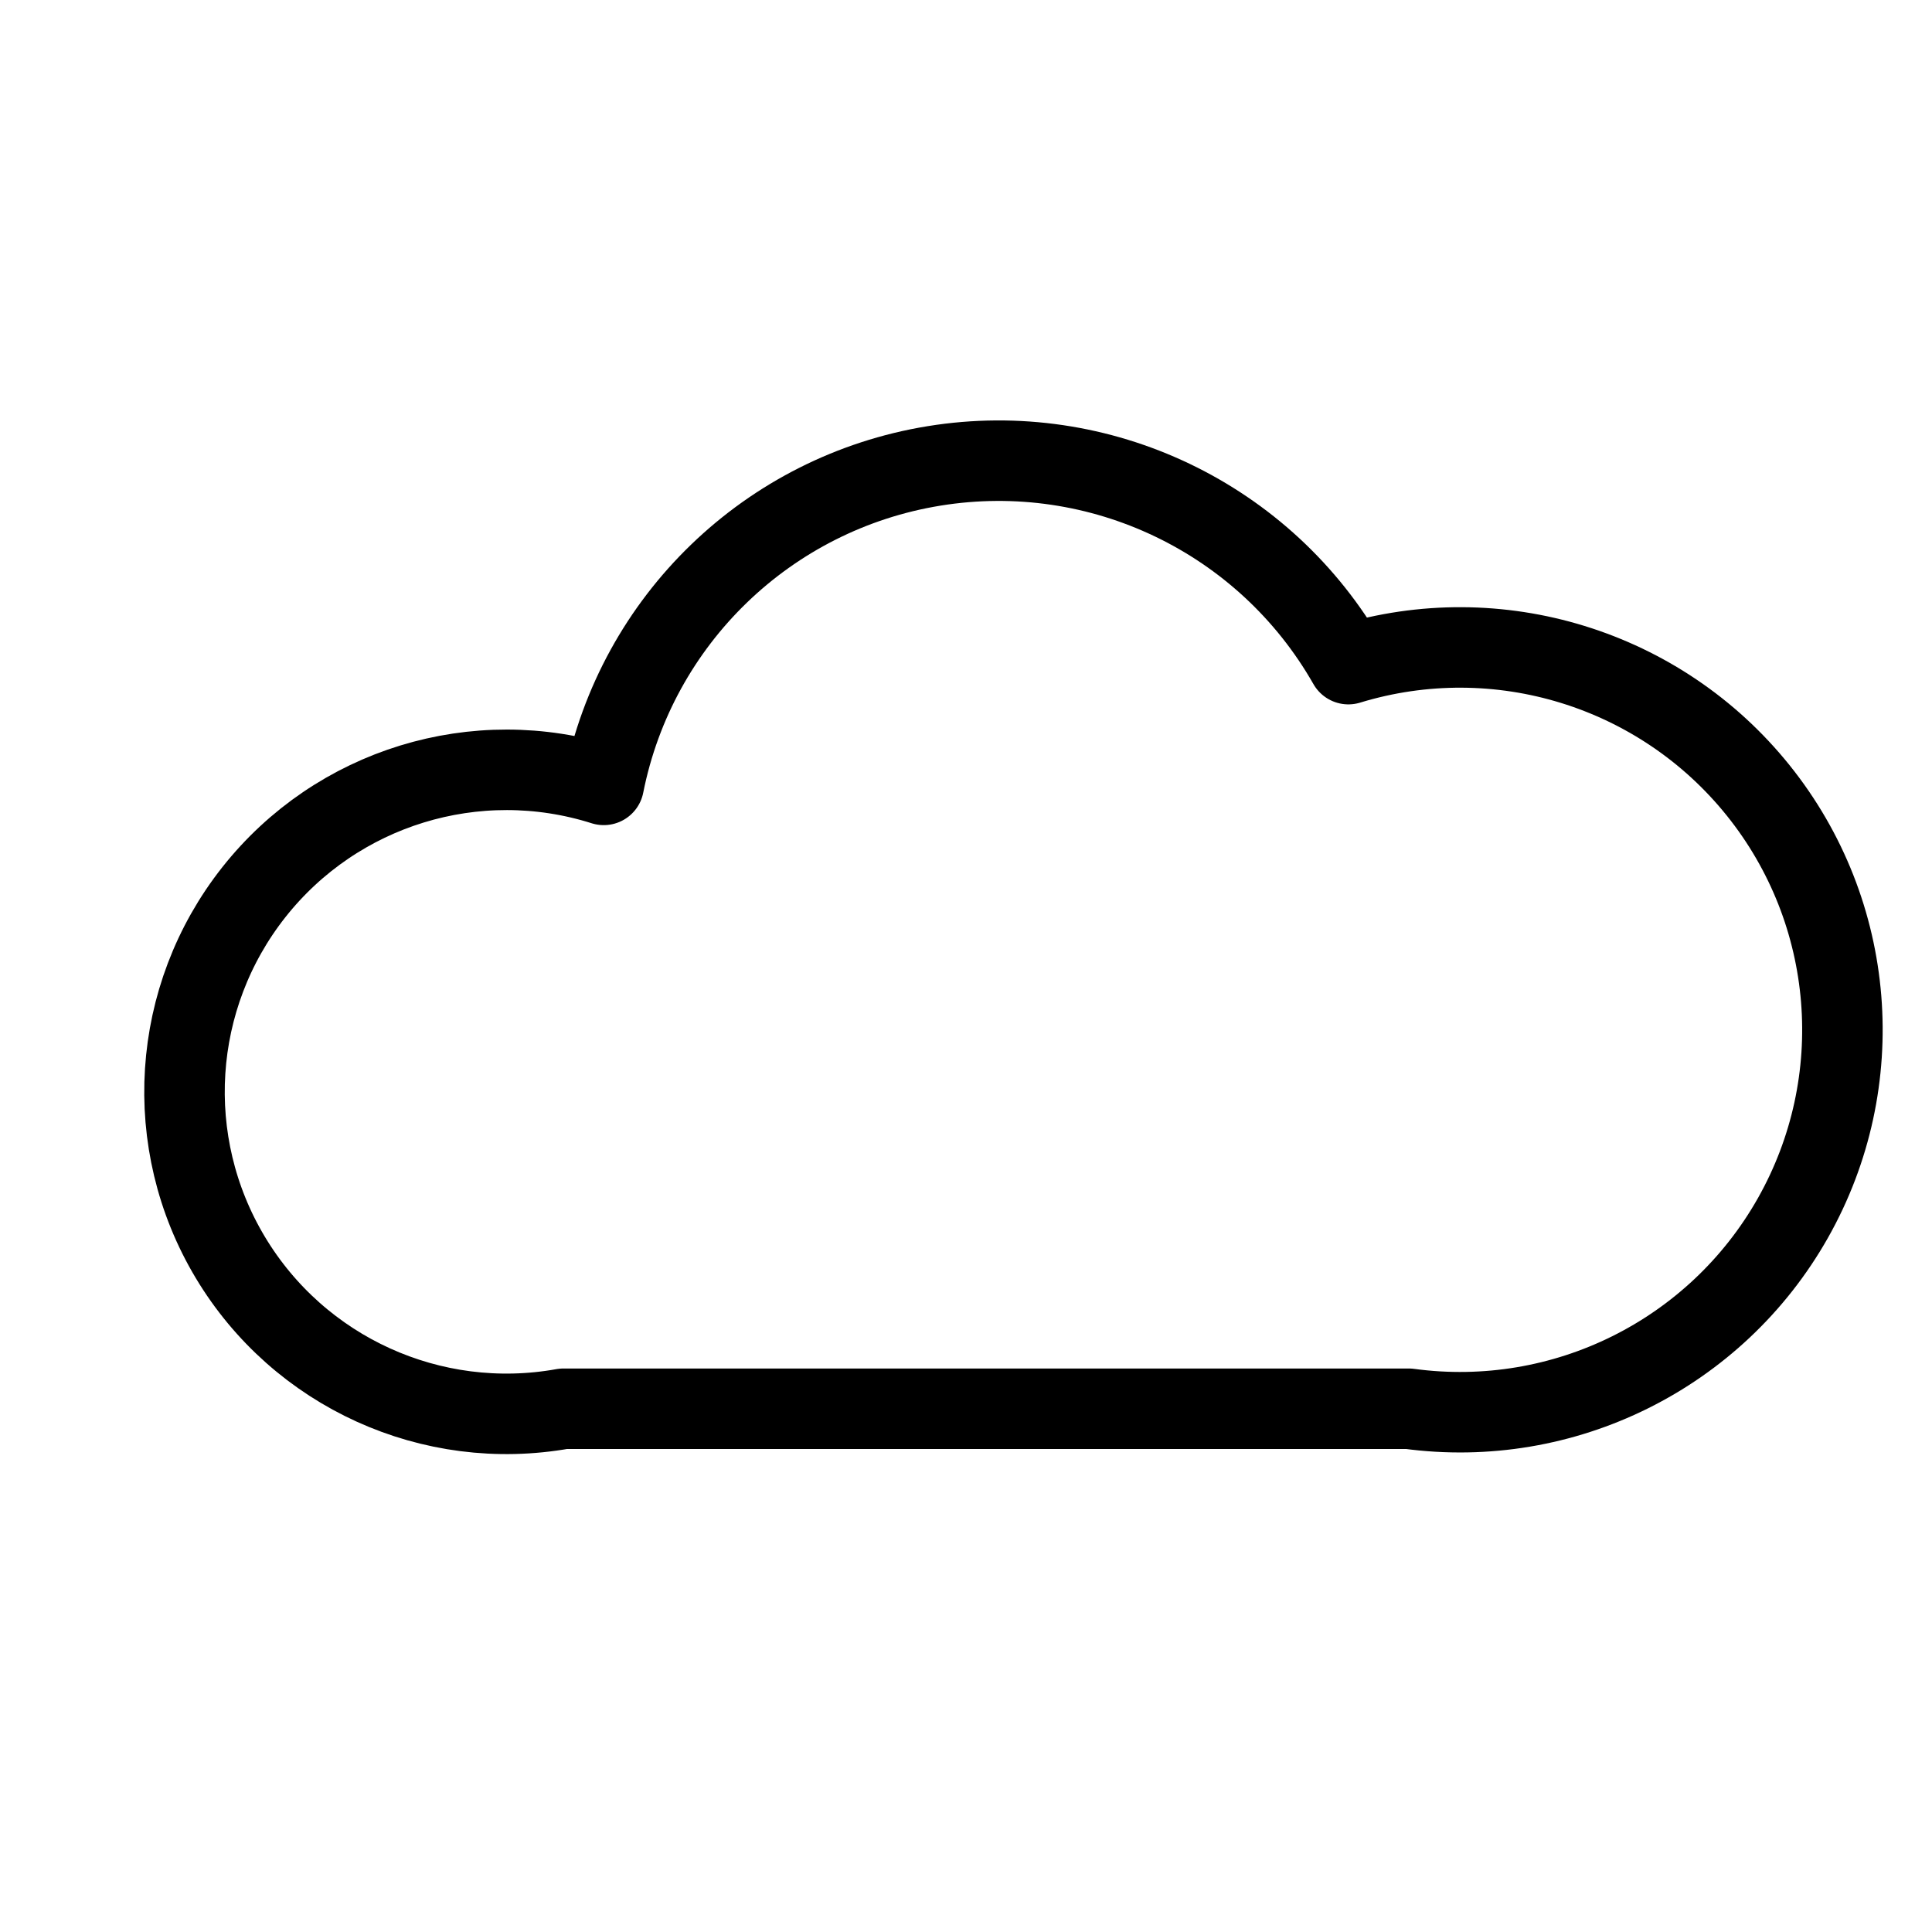
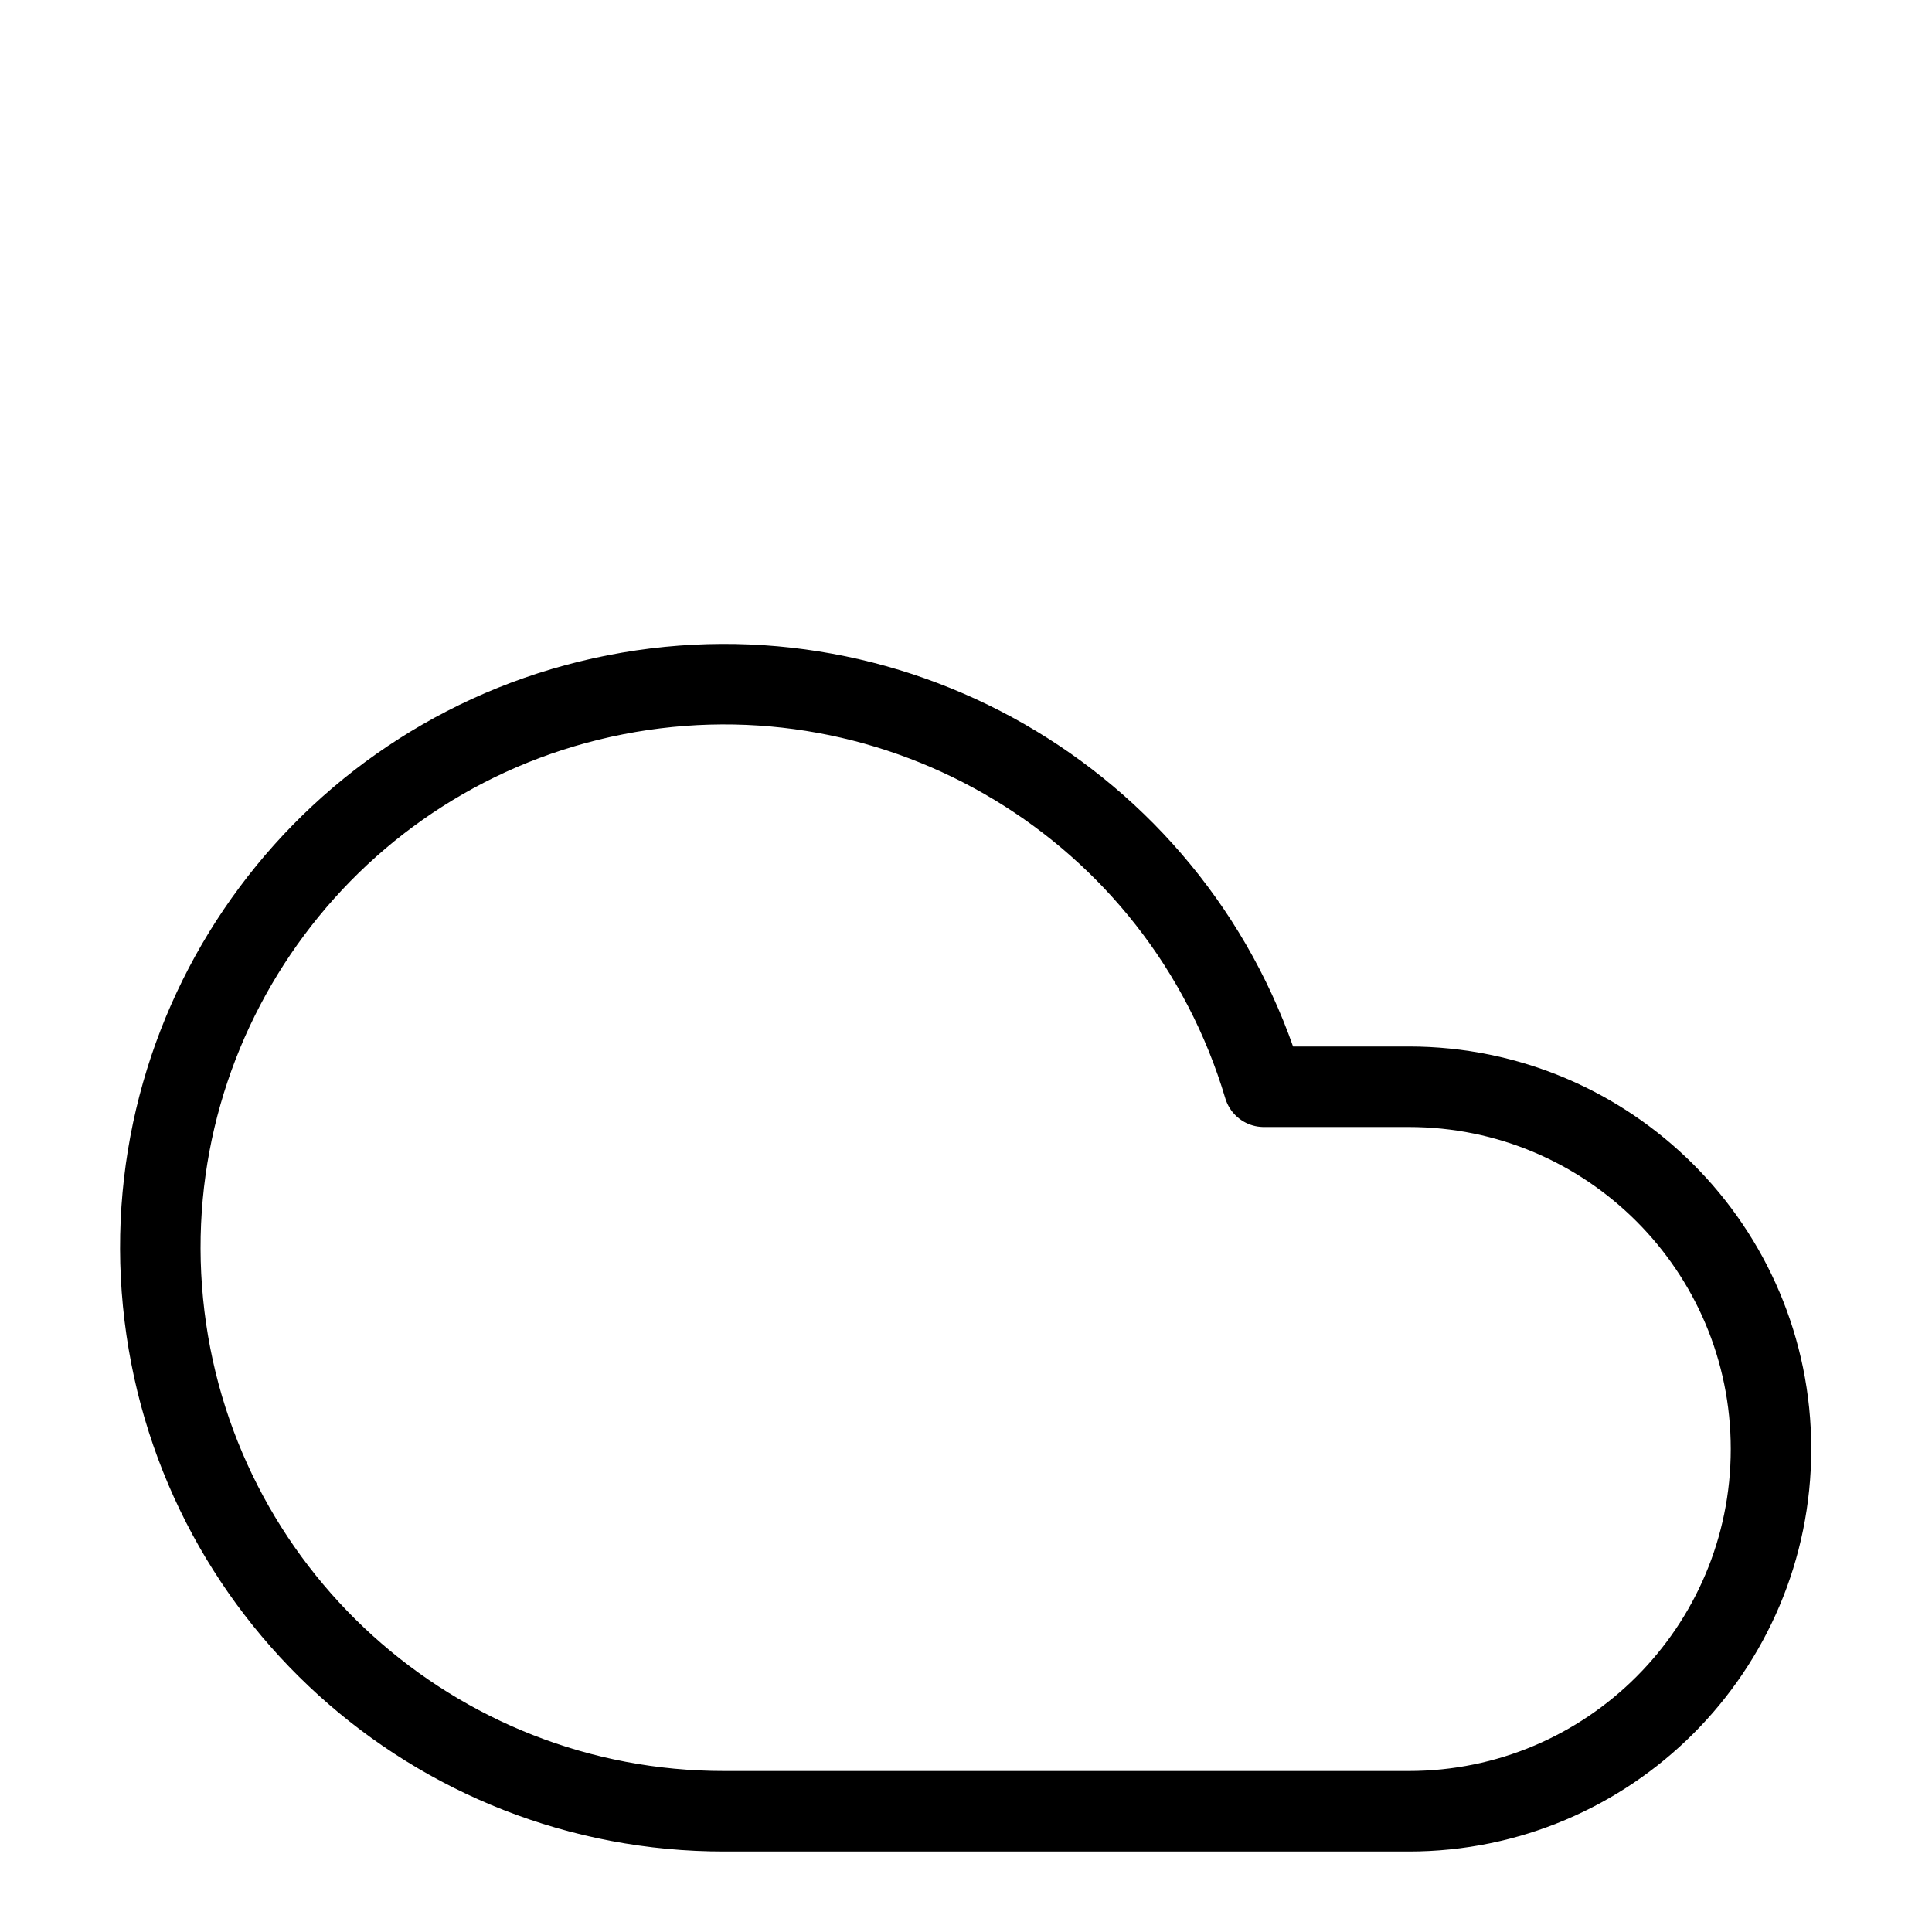
<svg xmlns="http://www.w3.org/2000/svg" viewBox="0 0 48 48">
  <g fill="none" stroke="currentColor" stroke-width="2" stroke-linecap="round" stroke-linejoin="round">
-     <path d="M14 35A8 8 0 1 1 15 19.5A10 10 0 0 1 33.5 16.5A9.5 9.5 0 1 1 35 35Z" />
+     <path d="M35 45H18a14 14 0 1 1 13.4-18h3.6a9 9 0 1 1 0 18Z" />
  </g>
</svg>
